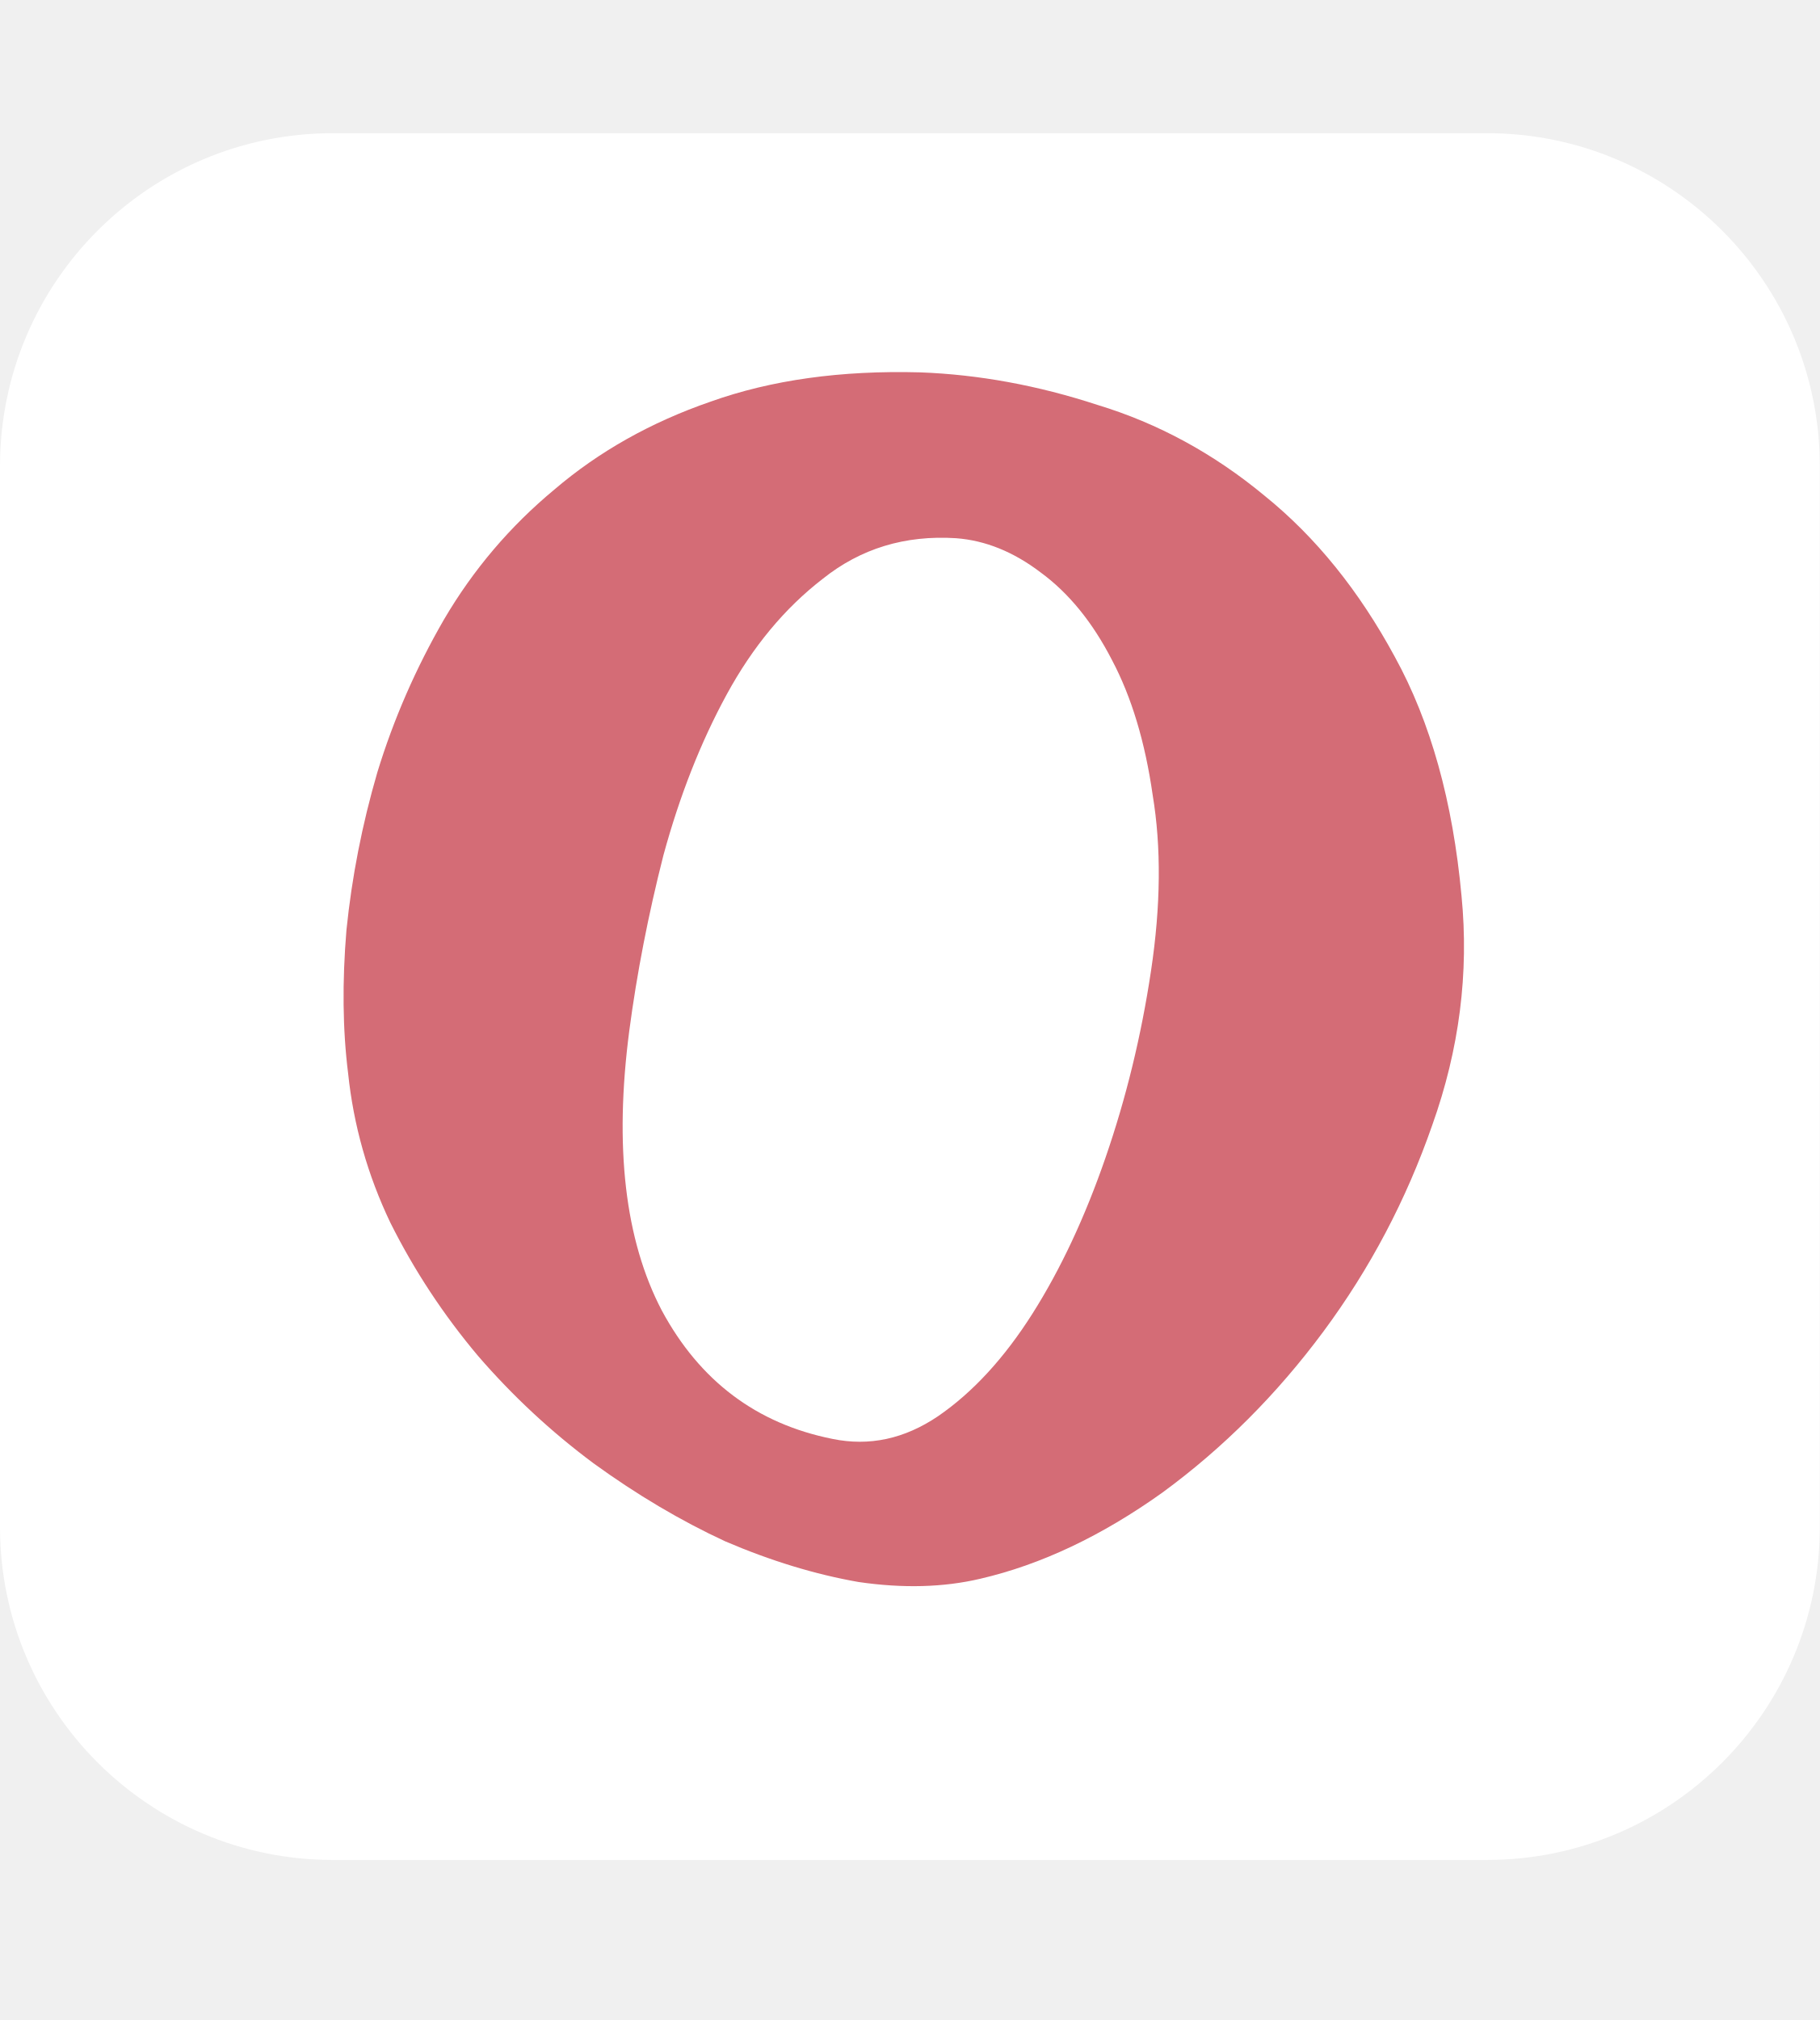
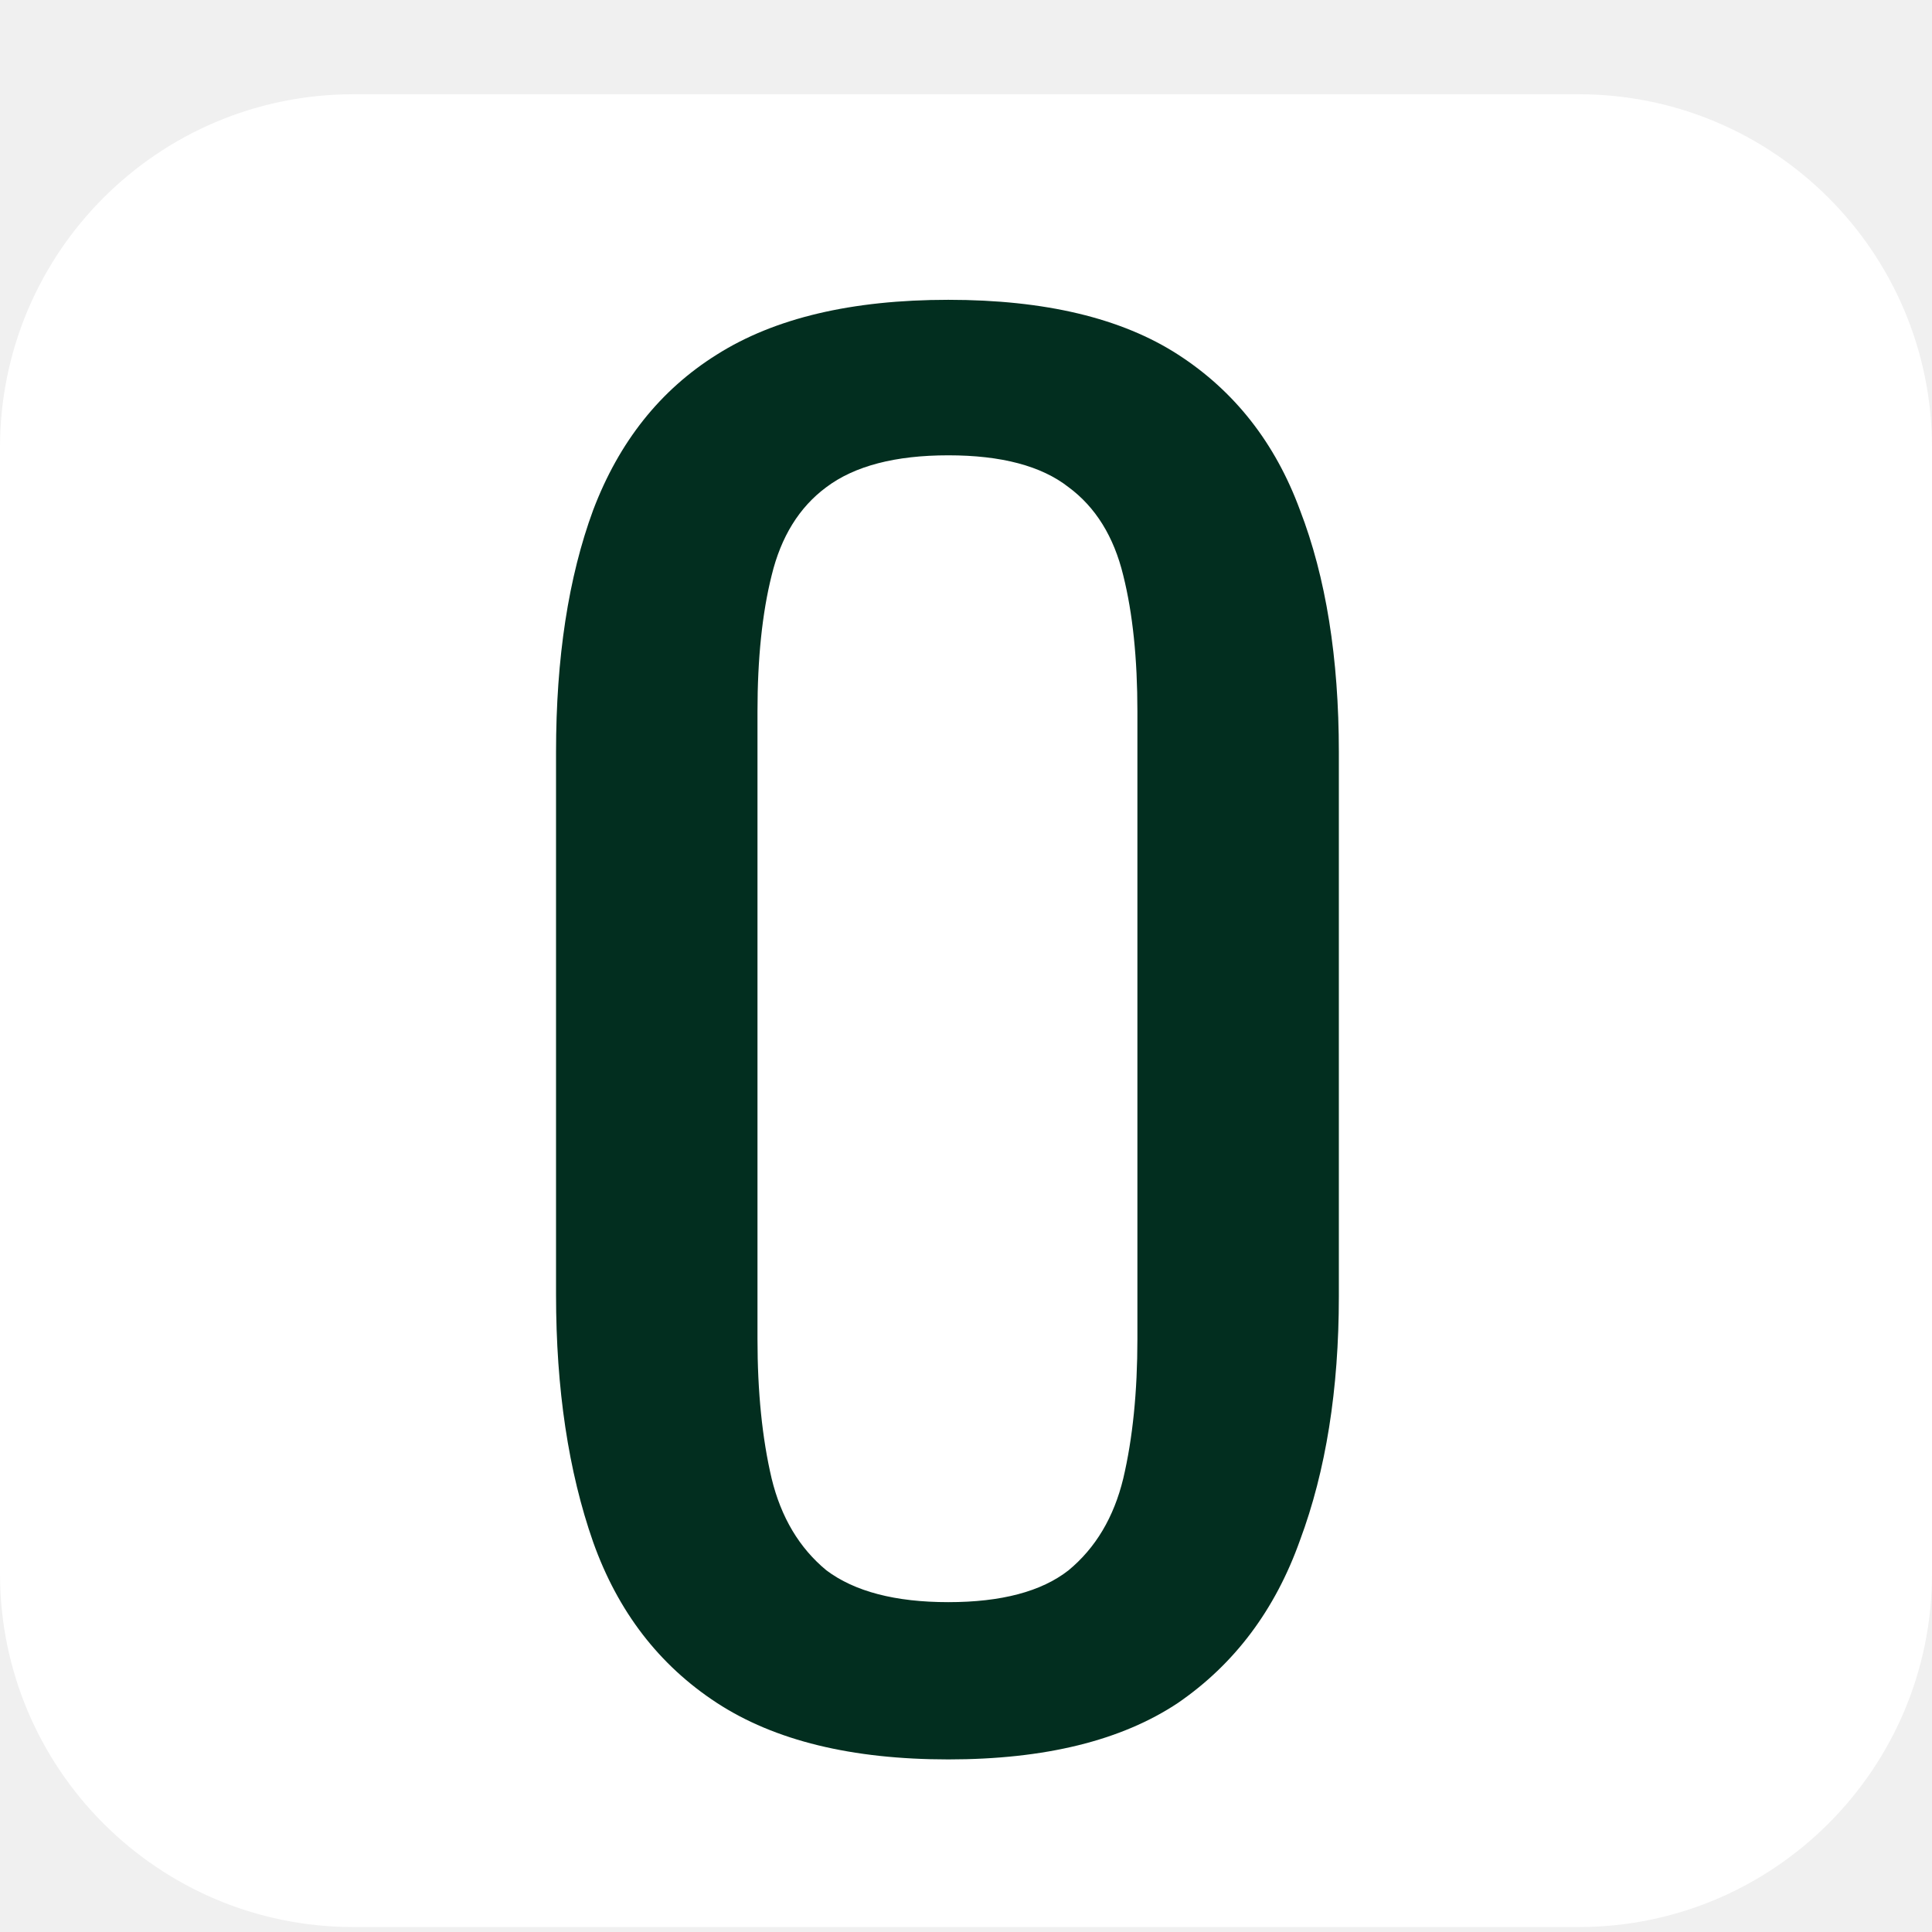
- <svg xmlns="http://www.w3.org/2000/svg" width="82" height="91" viewBox="0 0 82 91" fill="none">
-   <rect y="6" width="82" height="77.79" rx="15" fill="white" />
-   <path d="M41.466 16.775C44.102 16.873 46.764 17.361 49.449 18.24C52.184 19.07 54.698 20.438 56.993 22.342C59.288 24.197 61.241 26.614 62.852 29.593C64.464 32.523 65.465 36.111 65.856 40.359C66.197 43.826 65.758 47.269 64.537 50.687C63.365 54.056 61.73 57.156 59.63 59.988C57.53 62.82 55.113 65.237 52.379 67.239C49.645 69.192 46.91 70.486 44.176 71.121C42.516 71.512 40.685 71.561 38.683 71.268C36.73 70.926 34.727 70.315 32.677 69.436C30.675 68.509 28.697 67.337 26.744 65.921C24.84 64.505 23.106 62.894 21.544 61.087C19.981 59.231 18.663 57.23 17.589 55.081C16.564 52.933 15.929 50.687 15.685 48.343C15.44 46.39 15.416 44.241 15.611 41.898C15.855 39.505 16.319 37.137 17.003 34.793C17.735 32.4 18.736 30.105 20.006 27.908C21.324 25.662 22.984 23.709 24.986 22.049C26.988 20.34 29.332 19.021 32.018 18.094C34.752 17.117 37.901 16.678 41.466 16.775ZM28.355 46.438C27.672 51.663 28.16 55.862 29.82 59.036C31.529 62.21 34.093 64.139 37.511 64.822C39.171 65.164 40.758 64.822 42.272 63.797C43.834 62.723 45.25 61.185 46.52 59.183C47.789 57.181 48.888 54.837 49.815 52.151C50.743 49.466 51.427 46.658 51.866 43.728C52.306 40.799 52.33 38.162 51.94 35.818C51.598 33.426 50.987 31.399 50.108 29.739C49.23 28.03 48.155 26.712 46.886 25.784C45.665 24.856 44.395 24.344 43.077 24.246C40.782 24.1 38.78 24.71 37.071 26.077C35.362 27.395 33.922 29.129 32.75 31.277C31.578 33.426 30.626 35.843 29.894 38.528C29.21 41.214 28.697 43.851 28.355 46.438Z" fill="#D46C76" />
+ <svg xmlns="http://www.w3.org/2000/svg" width="82" height="82" viewBox="0 0 82 82" fill="none">
+   <rect y="4" width="82" height="77.79" rx="15" fill="white" />
+   <path d="M40.25 74.675C36.15 74.675 32.875 73.875 30.425 72.275C27.975 70.675 26.225 68.4 25.175 65.45C24.125 62.45 23.6 58.95 23.6 54.95V31.925C23.6 27.925 24.125 24.5 25.175 21.65C26.275 18.75 28.025 16.55 30.425 15.05C32.875 13.5 36.15 12.725 40.25 12.725C44.35 12.725 47.6 13.5 50 15.05C52.4 16.6 54.125 18.8 55.175 21.65C56.275 24.5 56.825 27.925 56.825 31.925V55.025C56.825 58.975 56.275 62.425 55.175 65.375C54.125 68.325 52.4 70.625 50 72.275C47.6 73.875 44.35 74.675 40.25 74.675ZM40.25 68C42.5 68 44.2 67.55 45.35 66.65C46.5 65.7 47.275 64.4 47.675 62.75C48.075 61.05 48.275 59.075 48.275 56.825V30.2C48.275 27.95 48.075 26.025 47.675 24.425C47.275 22.775 46.5 21.525 45.35 20.675C44.2 19.775 42.5 19.325 40.25 19.325C38 19.325 36.275 19.775 35.075 20.675C33.925 21.525 33.15 22.775 32.75 24.425C32.35 26.025 32.15 27.95 32.15 30.2V56.825C32.15 59.075 32.35 61.05 32.75 62.75C33.15 64.4 33.925 65.7 35.075 66.65C36.275 67.55 38 68 40.25 68Z" fill="#022E1F" />
</svg>
